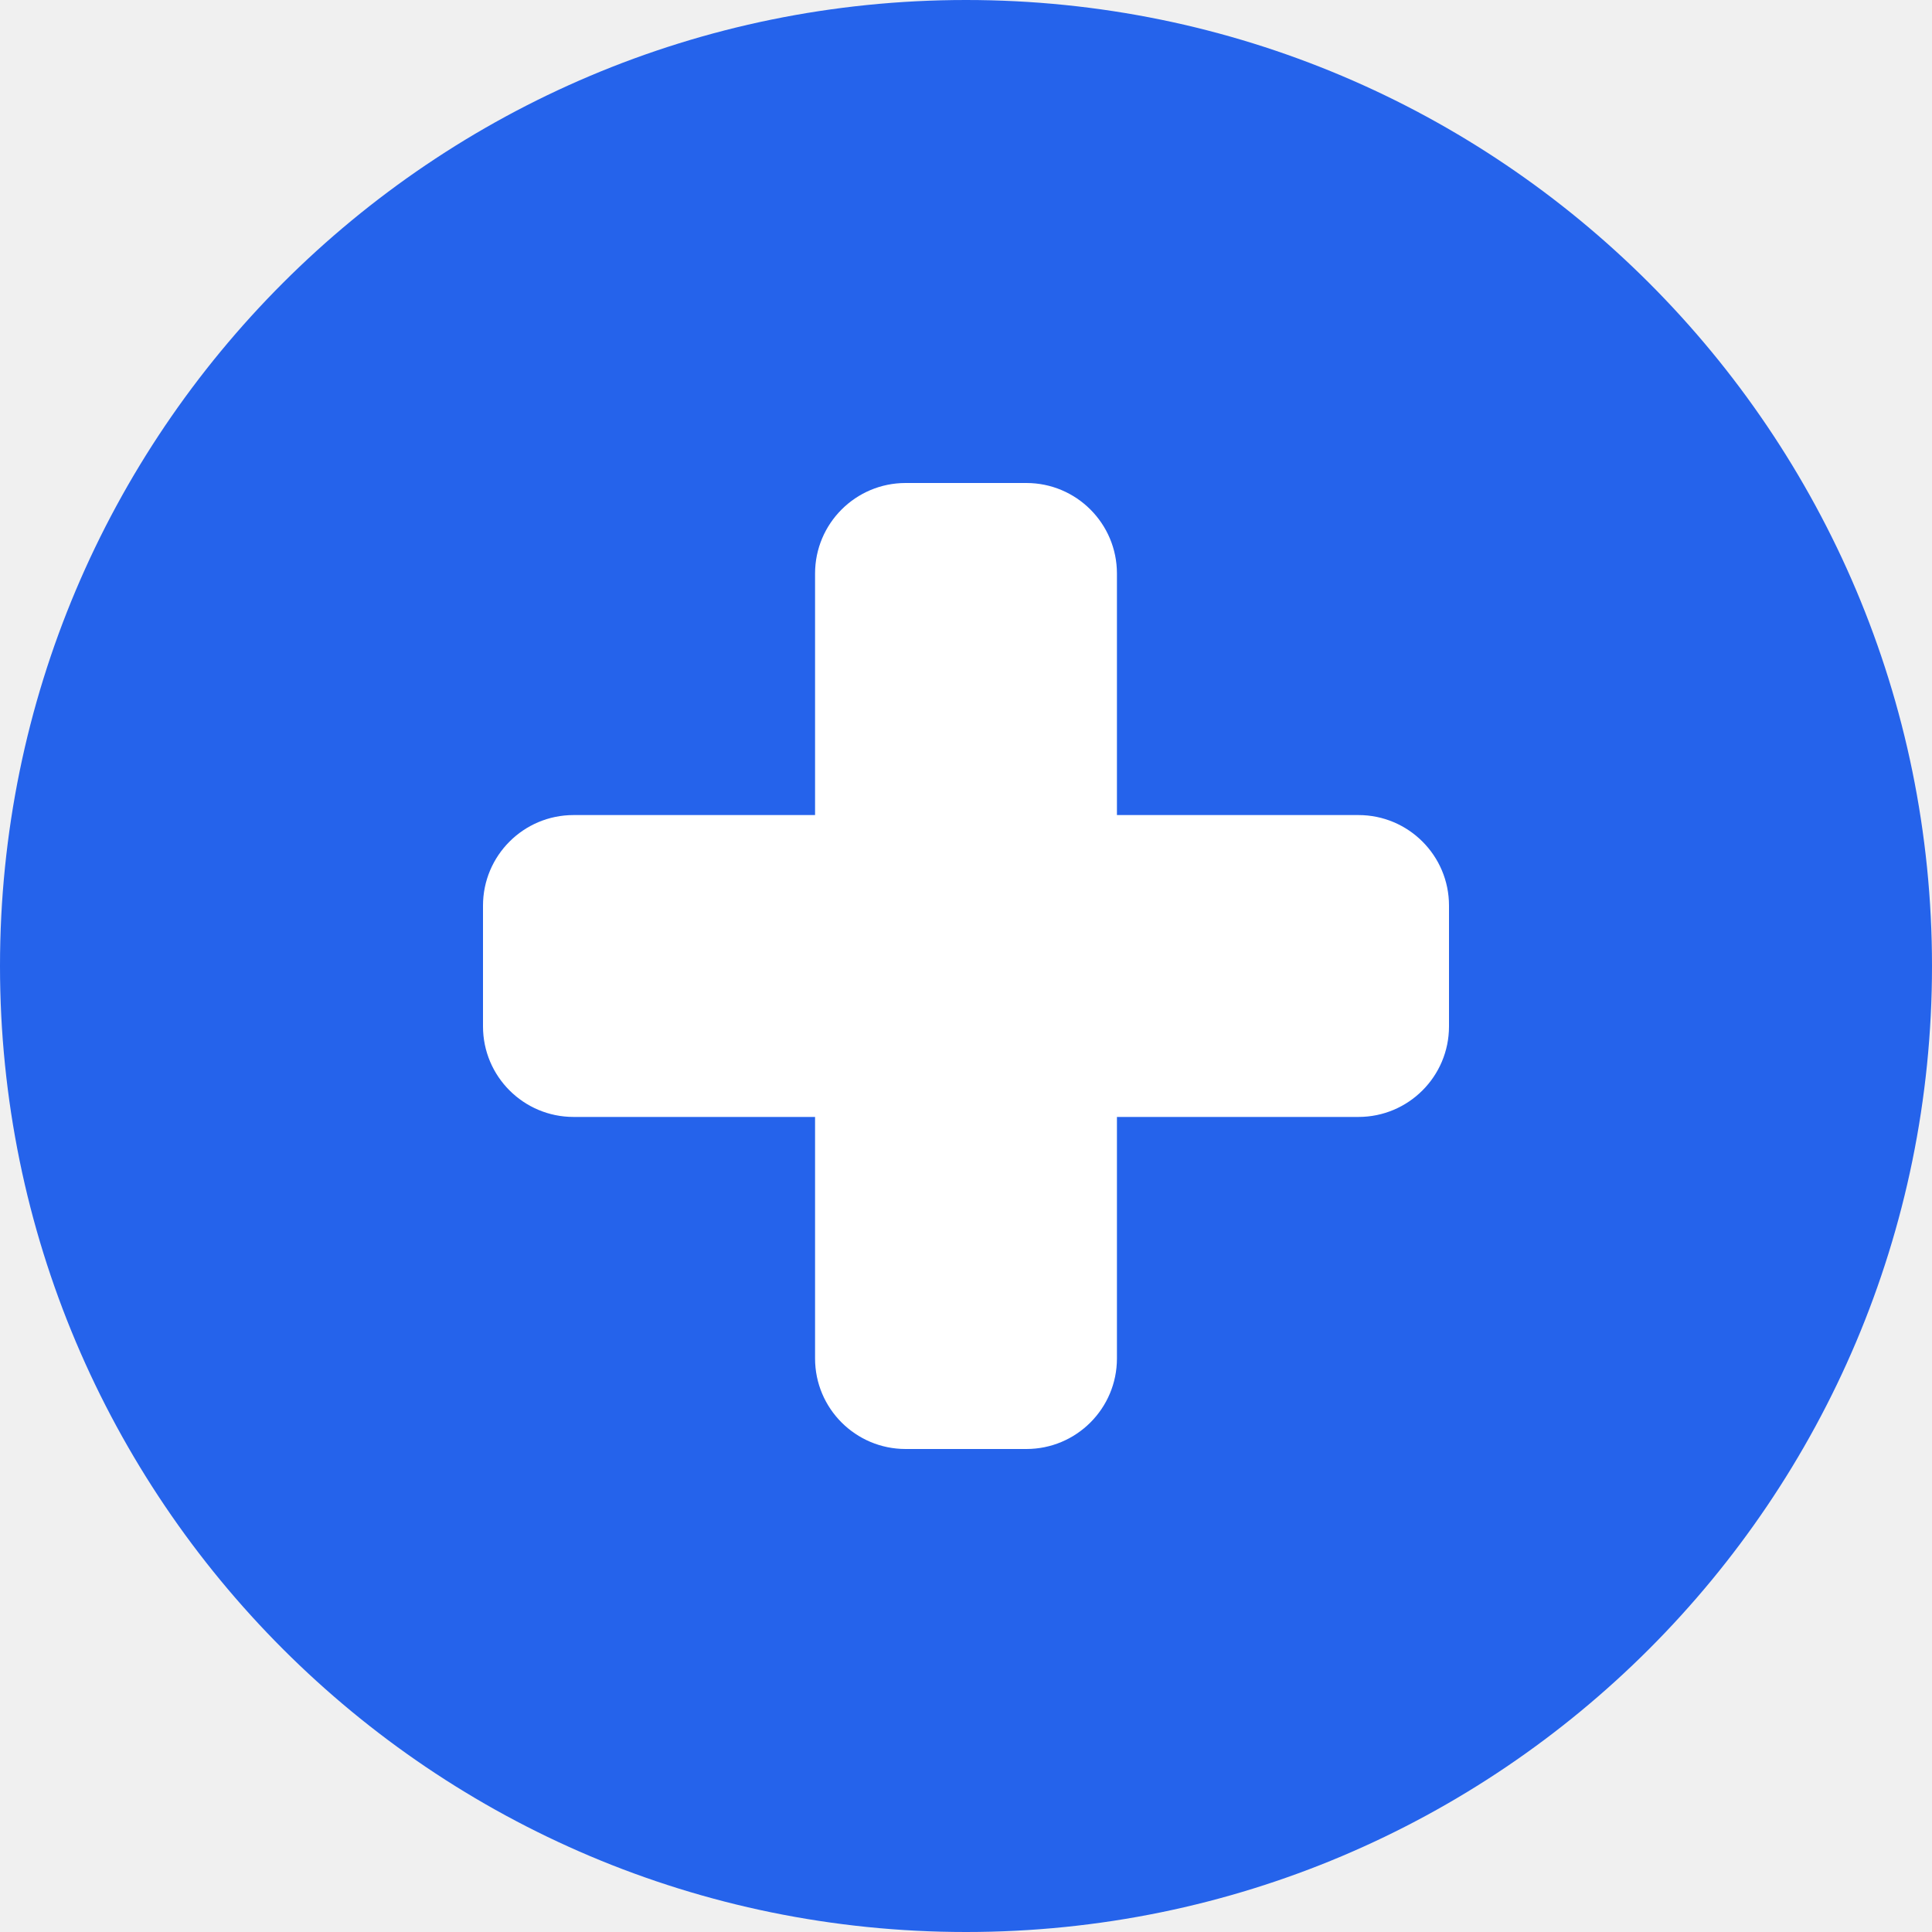
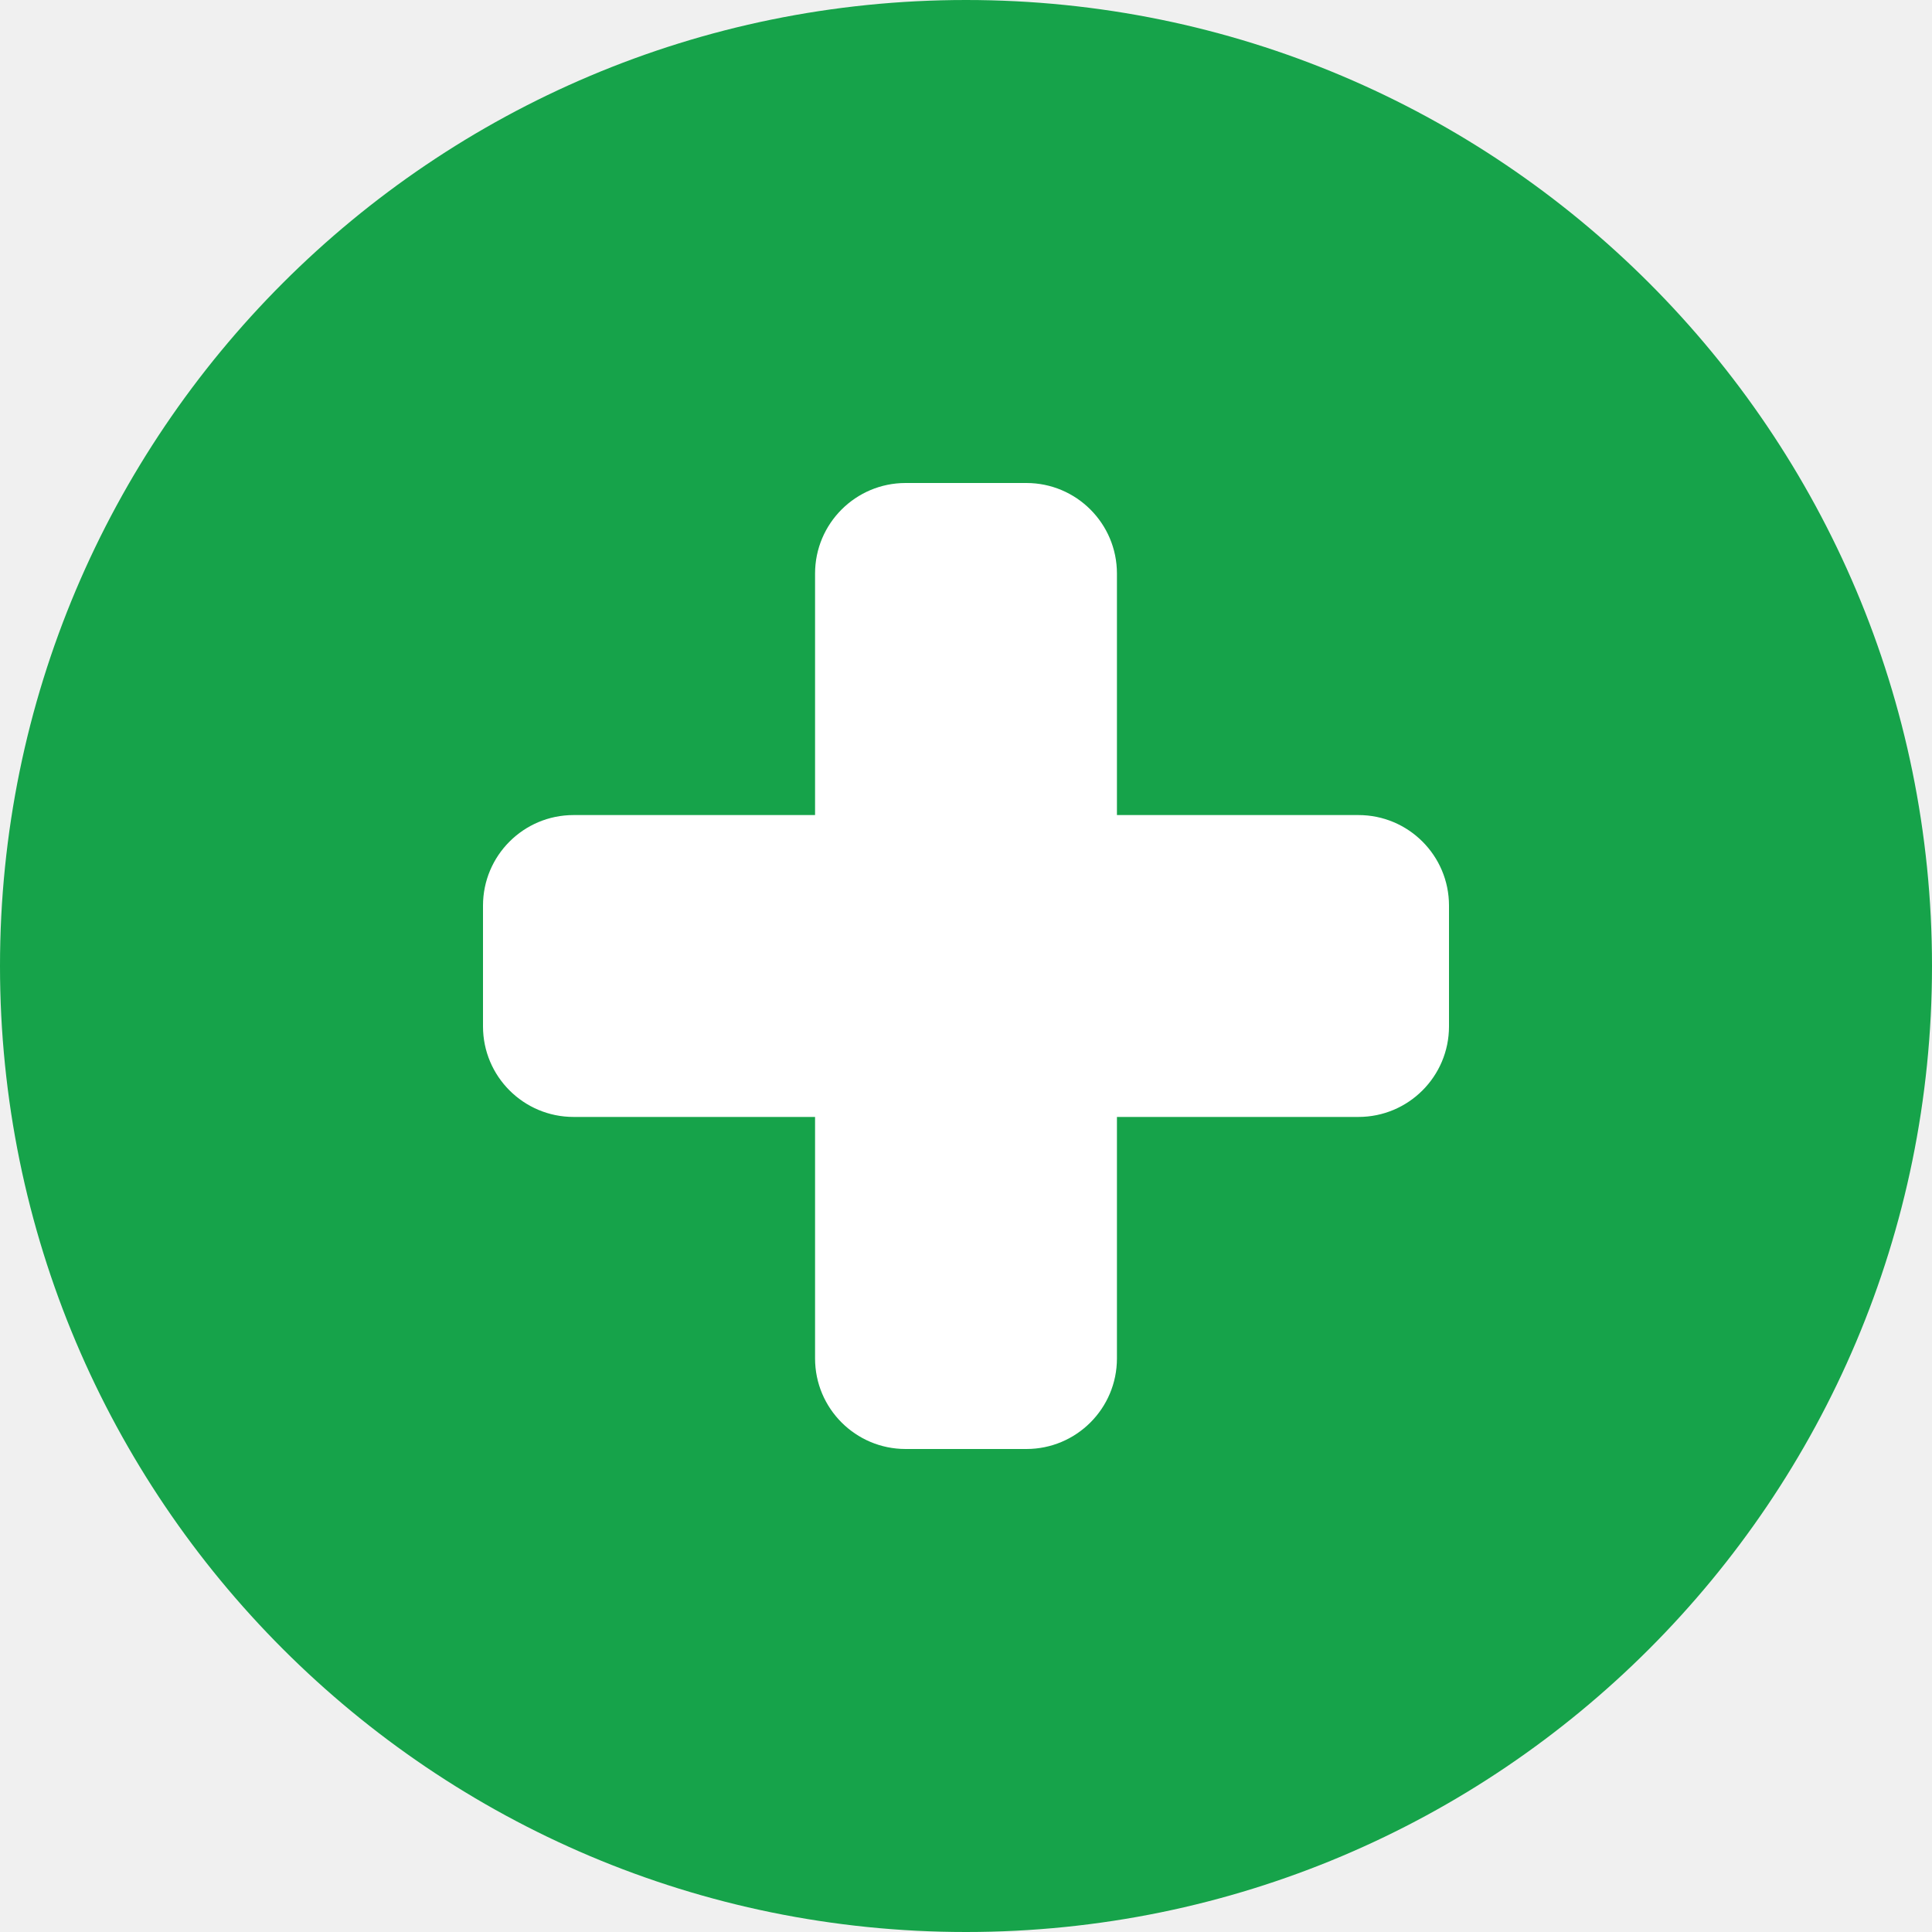
<svg xmlns="http://www.w3.org/2000/svg" viewBox="0 0 64 64">
-   <circle cx="32" cy="32" r="32" fill="#2563eb" />
+   <circle cx="32" cy="32" r="32" fill="#16a34a" />
  <rect x="27" y="16" width="10" height="32" rx="3" fill="white" />
  <rect x="16" y="27" width="32" height="10" rx="3" fill="white" />
</svg>
